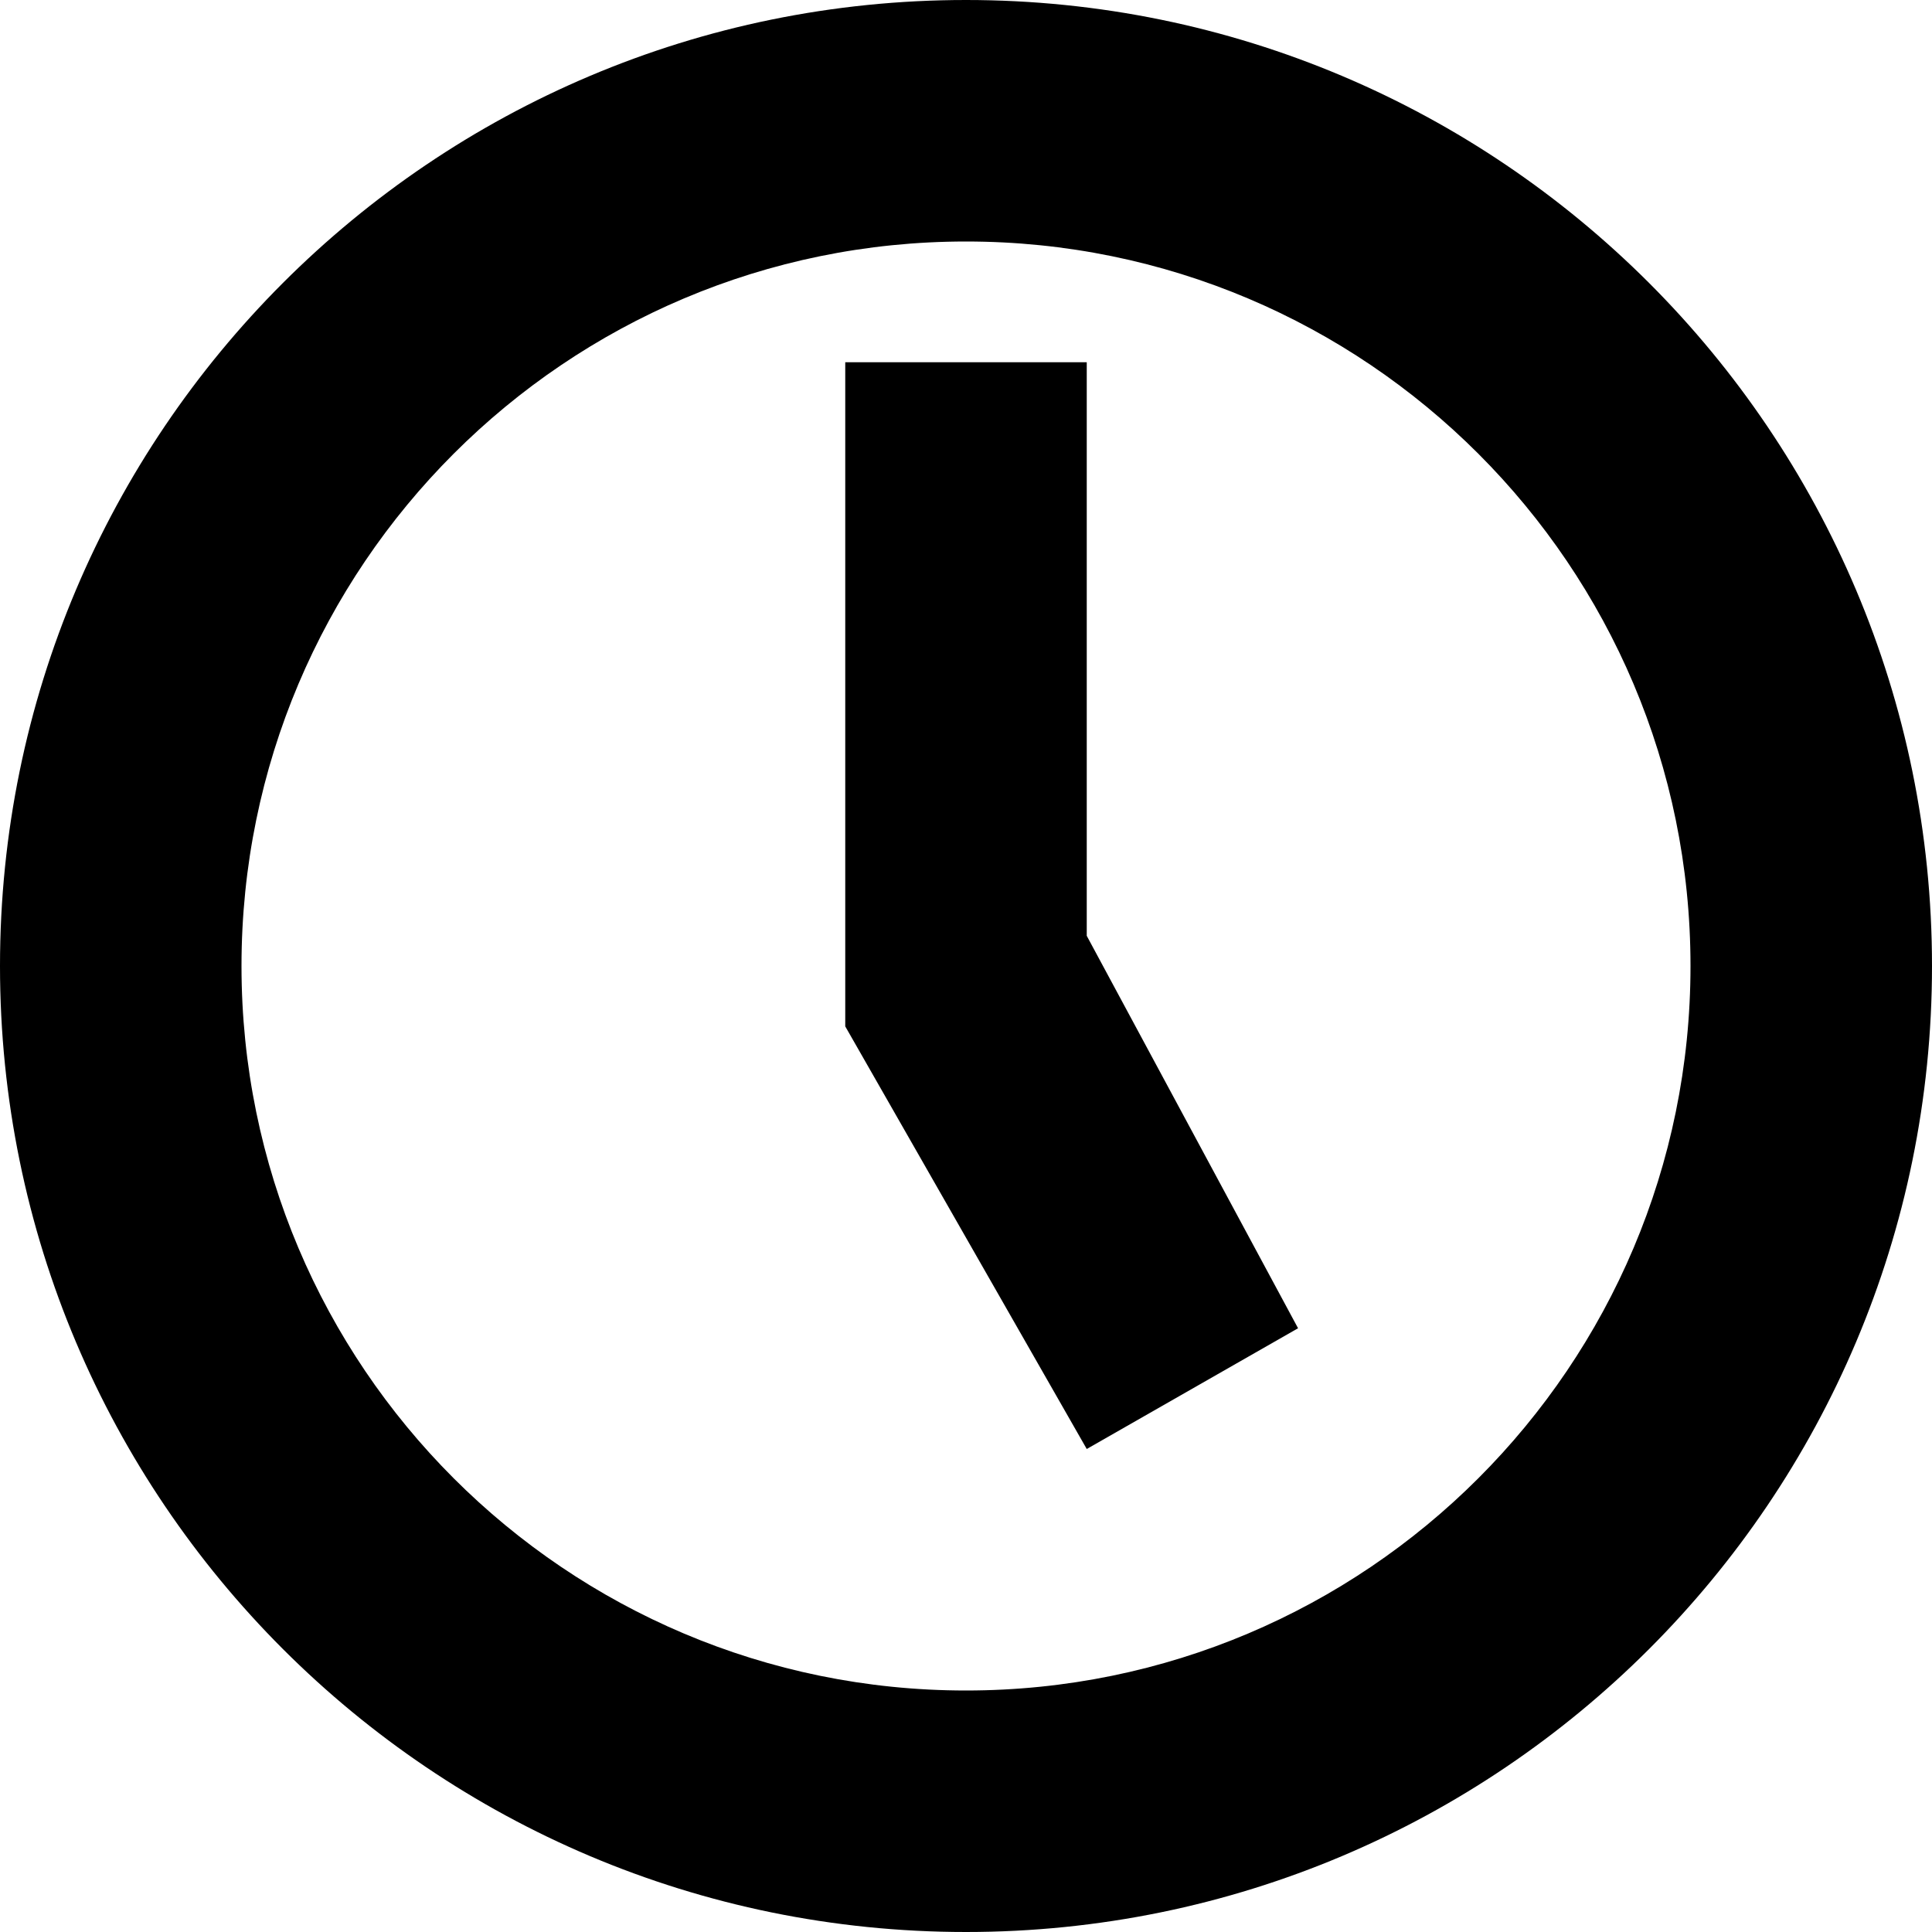
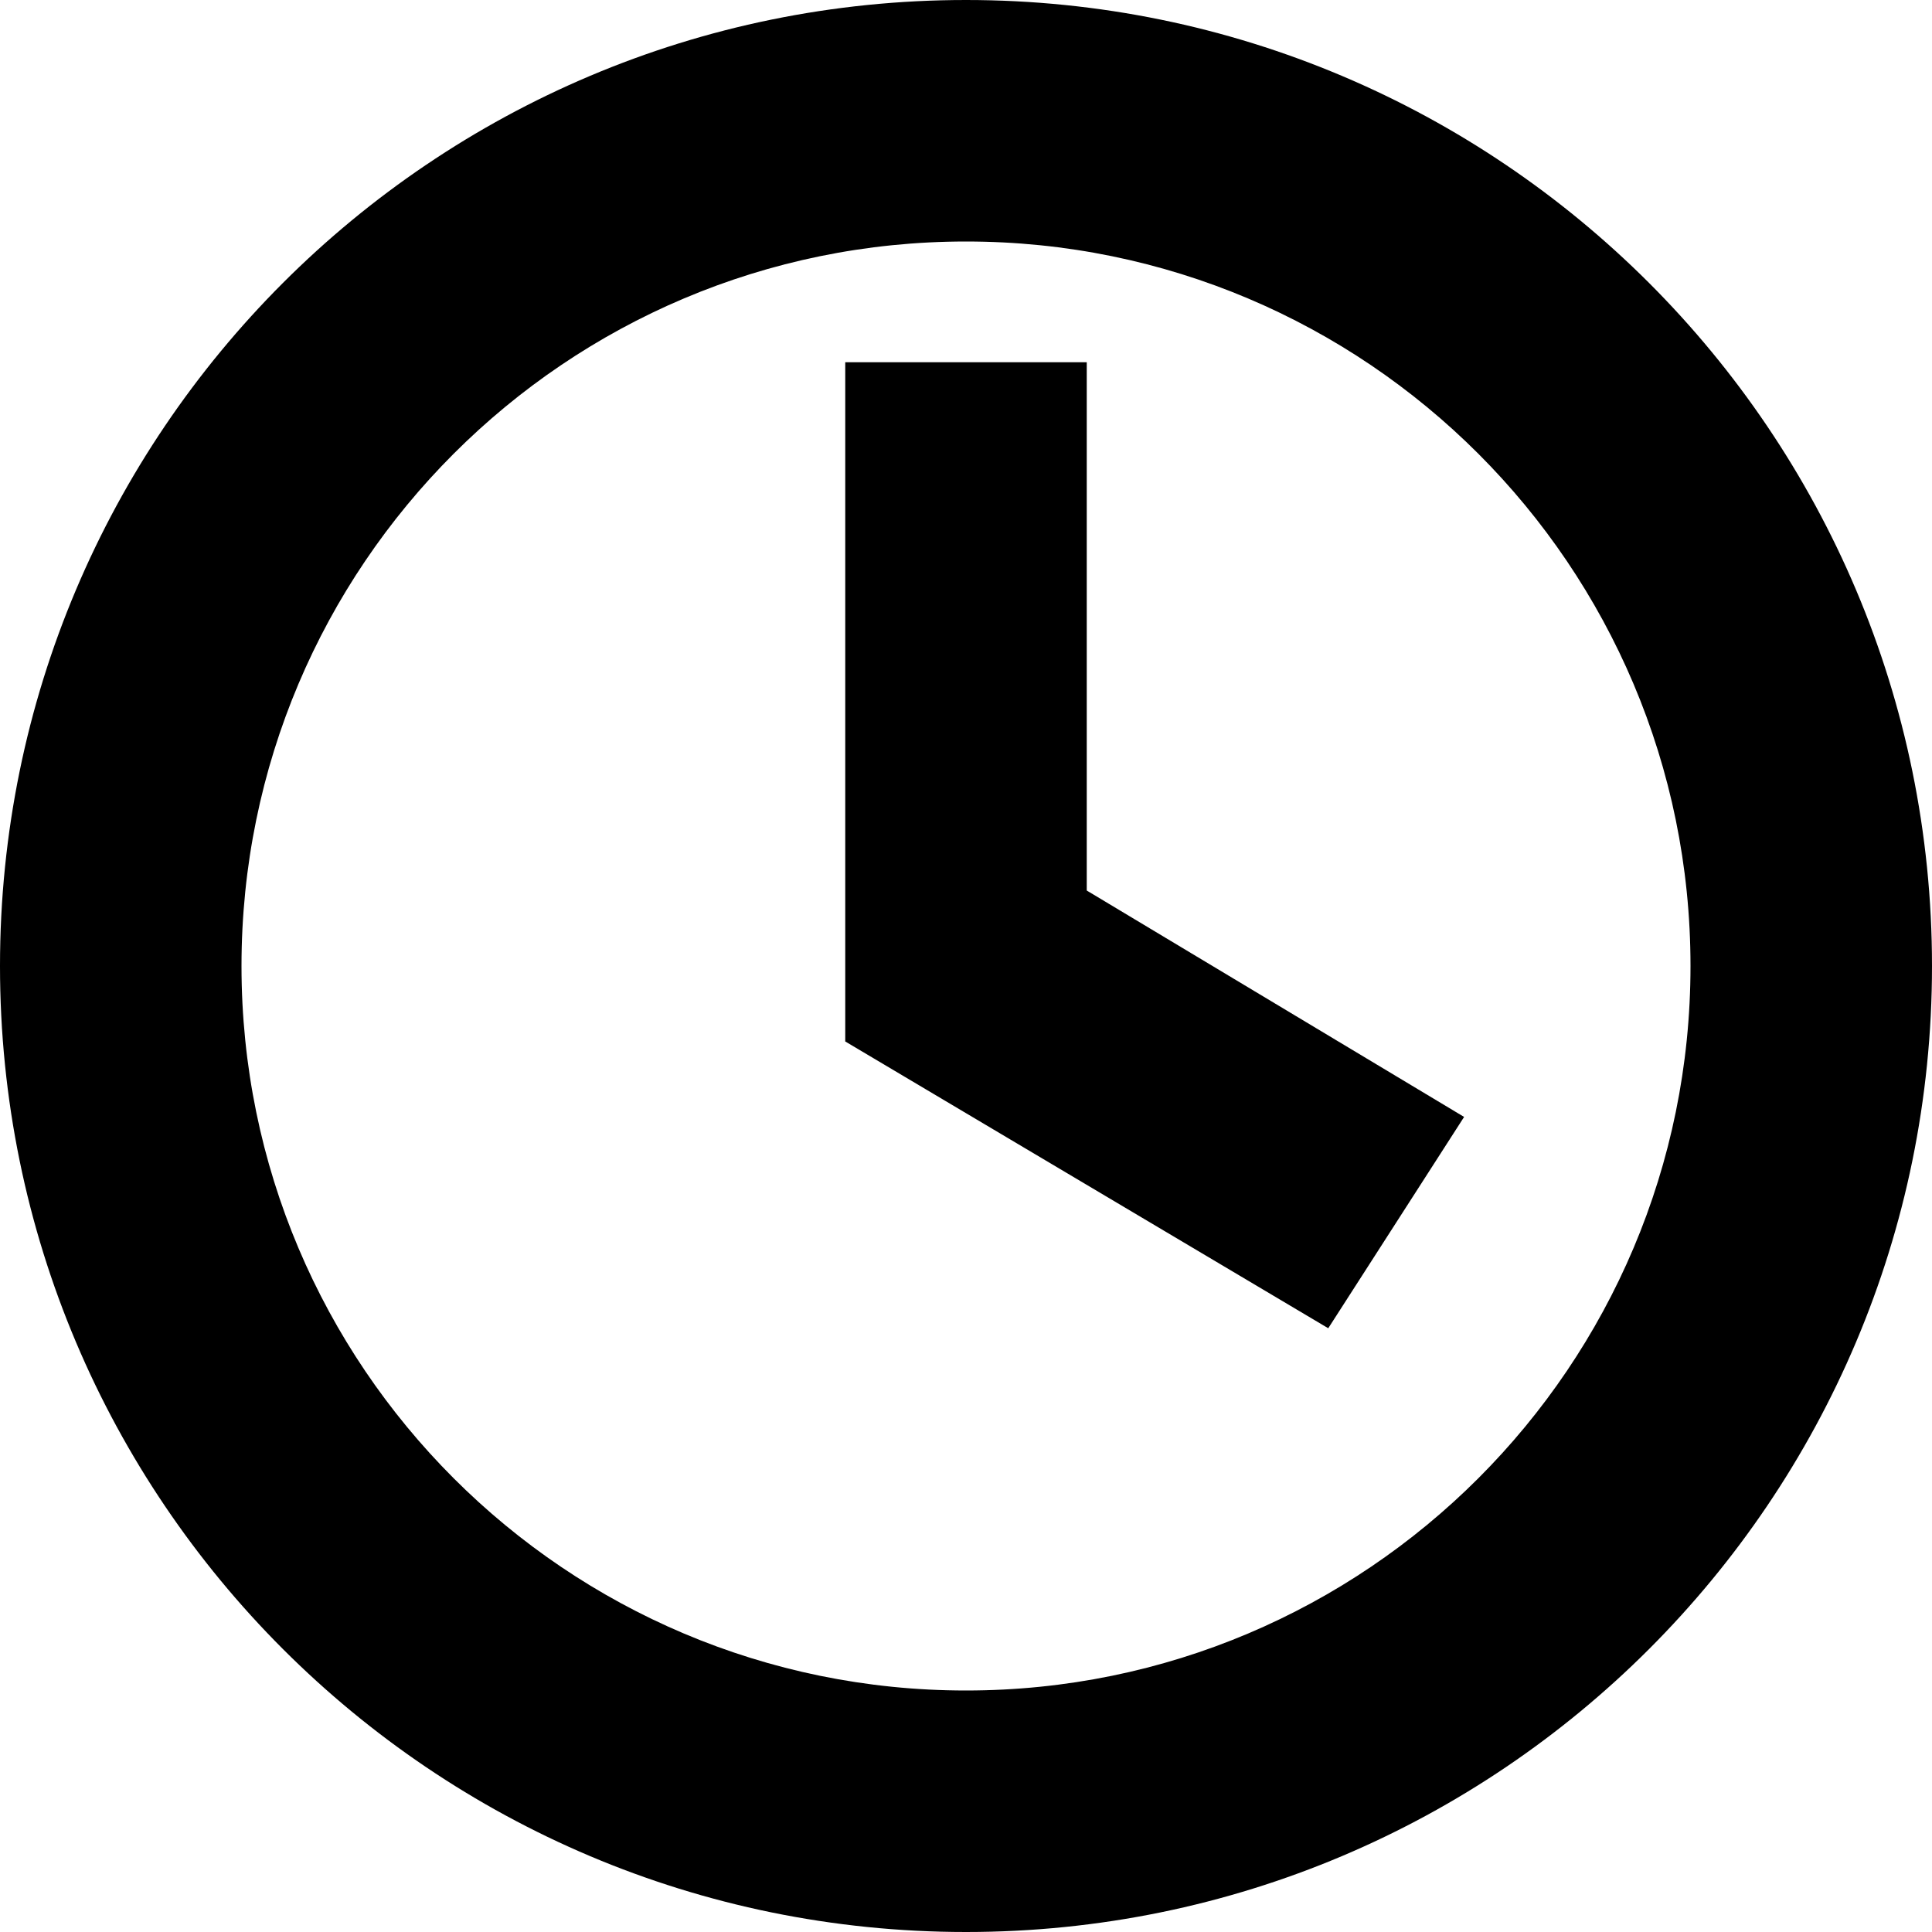
<svg xmlns="http://www.w3.org/2000/svg" id="clock" viewBox="0 0 32 32" width="32" height="32">
-   <path d=" M16 0 A16 16 0 0 0 0 16 A16 16 0 0 0 16 32 A16 16 0 0 0 32 16 A16 16 0 0 0 16 0 M16 4 A12 12 0 0 1 28 16 A12 12 0 0 1 16 28 A12 12 0 0 1 4 16 A12 12 0 0 1 16 4 M14 6 L14 17 L18 24 L21.5 22 L18 15.5 L18 6z " />
+   <path d=" M16 0 A16 16 0 0 0 0 16 A16 16 0 0 0 16 32 A16 16 0 0 0 32 16 A16 16 0 0 0 16 0 M16 4 A12 12 0 0 1 28 16 A12 12 0 0 1 16 28 A12 12 0 0 1 4 16 A12 12 0 0 1 16 4 M14 6 L14 17.25 L22 22 L24.25 18.5 L18 14.75 L18 6z " />
</svg>
